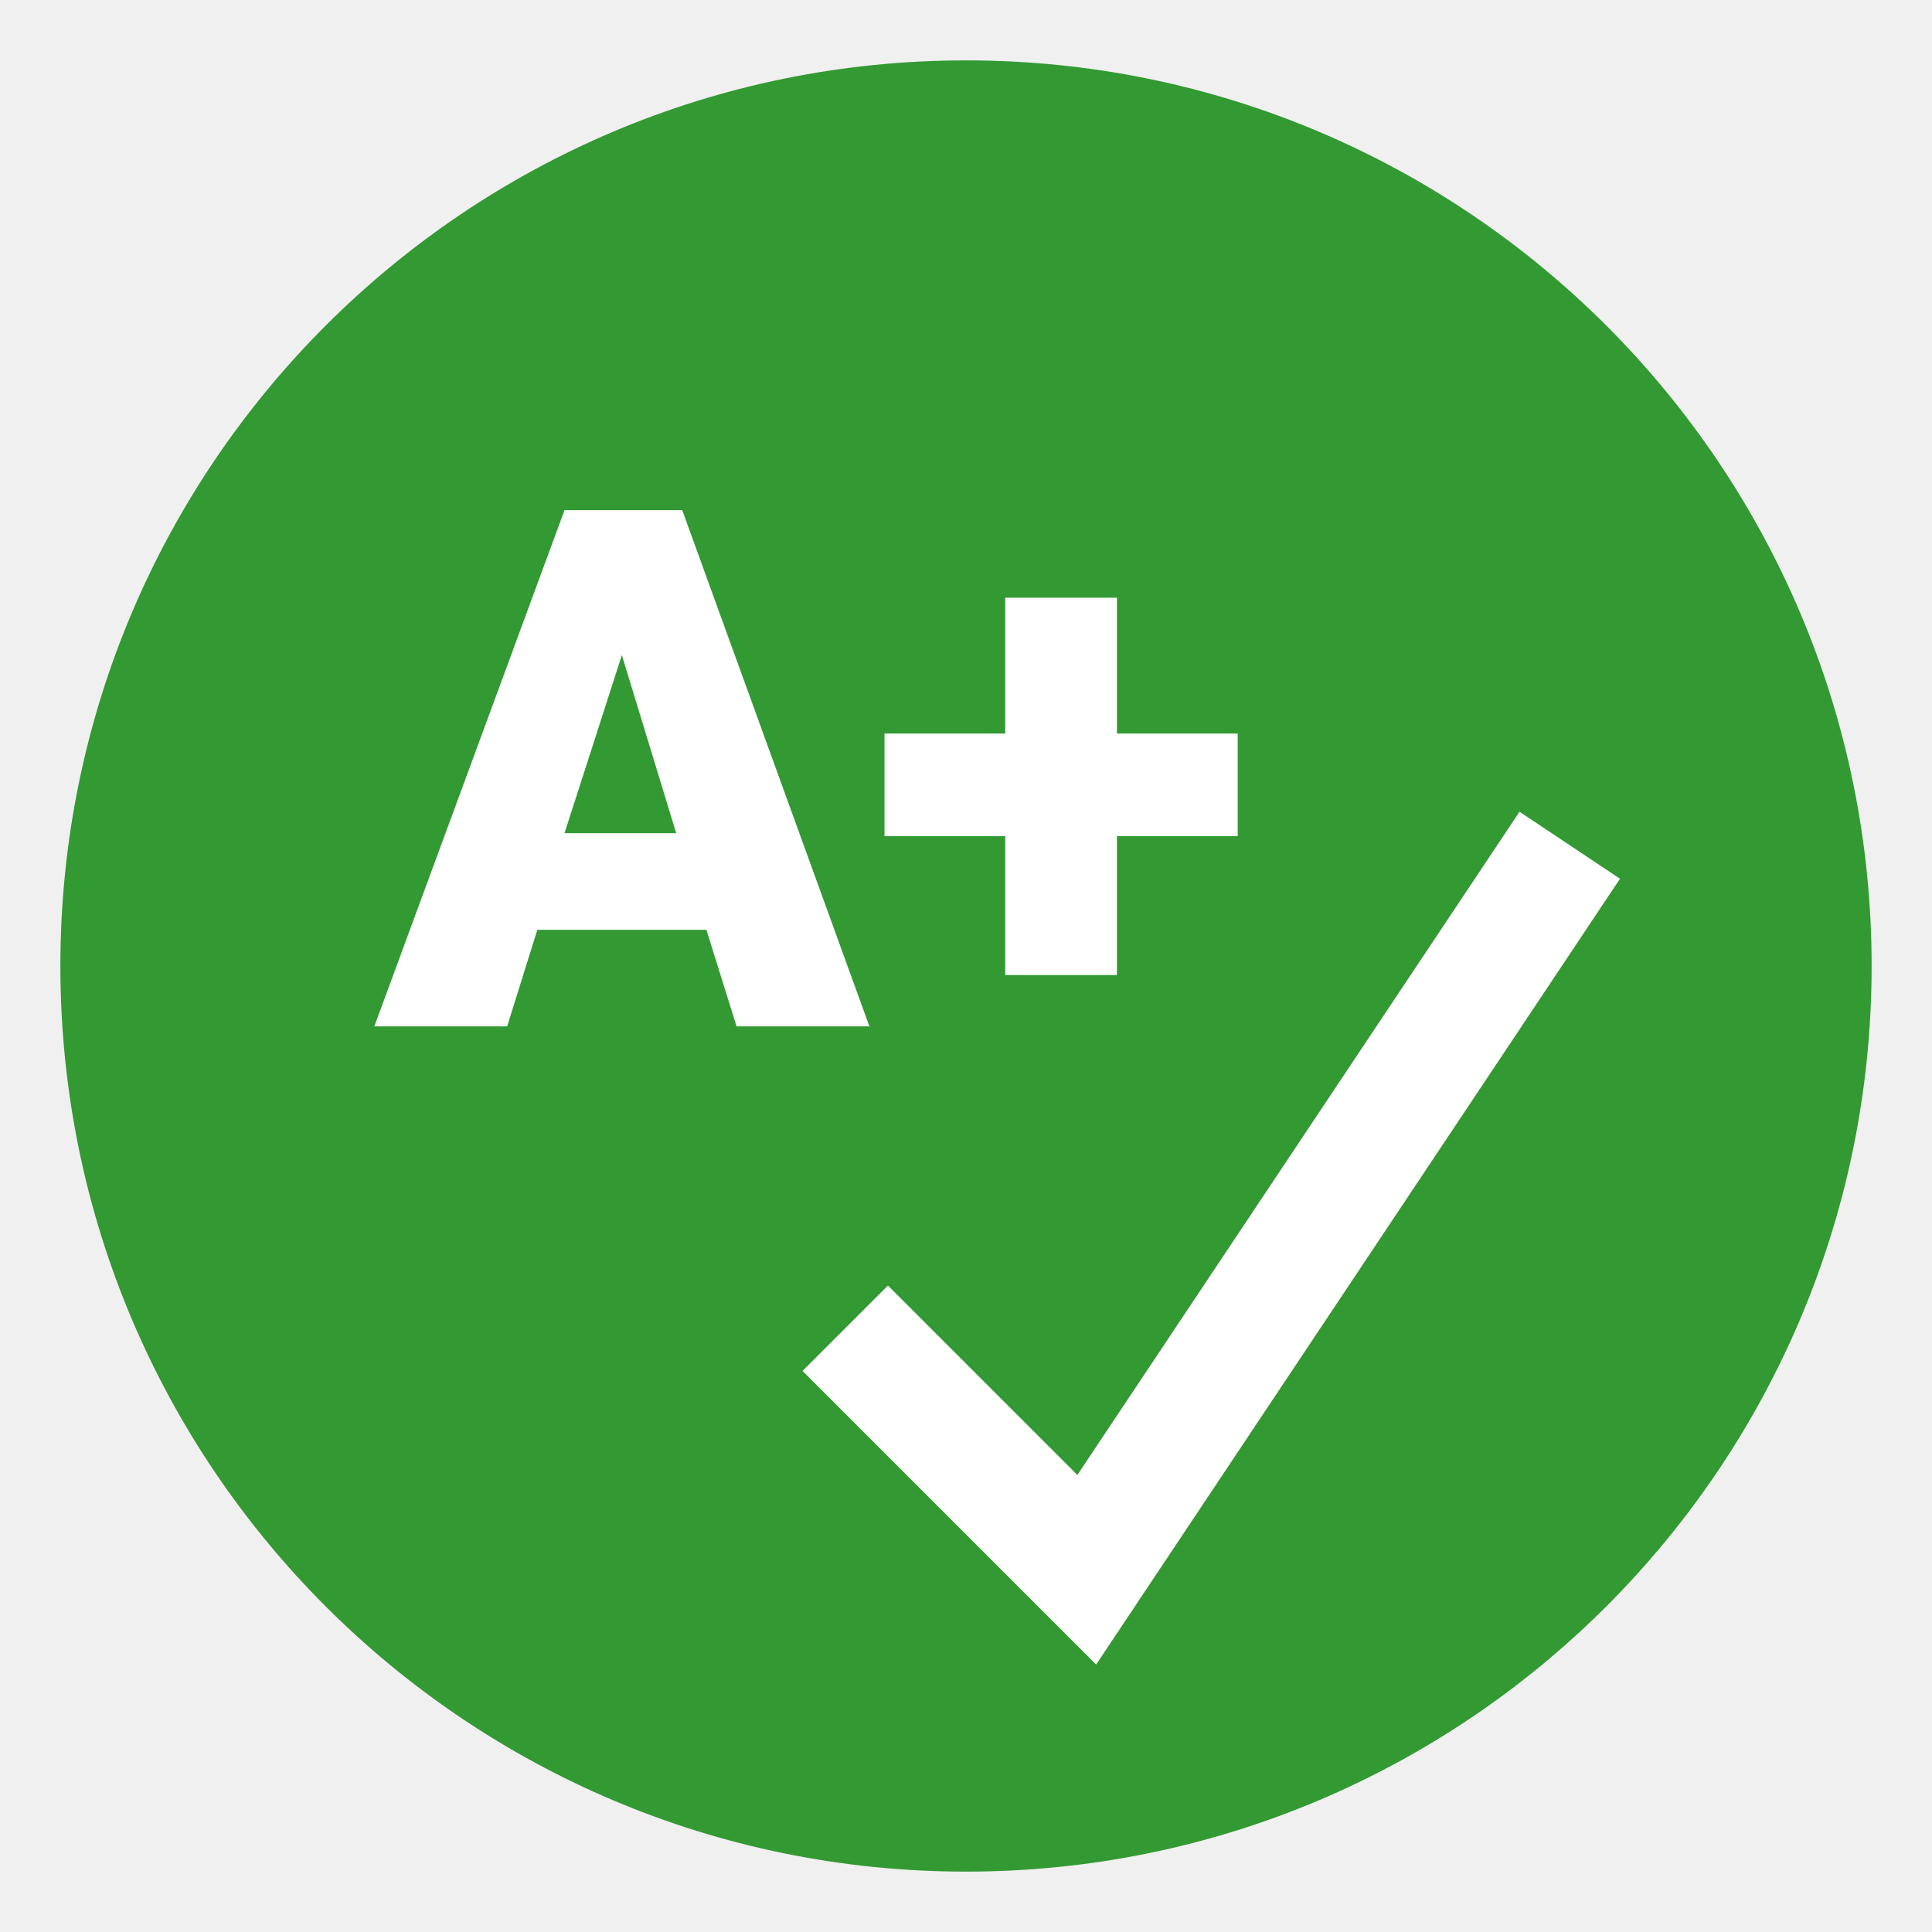
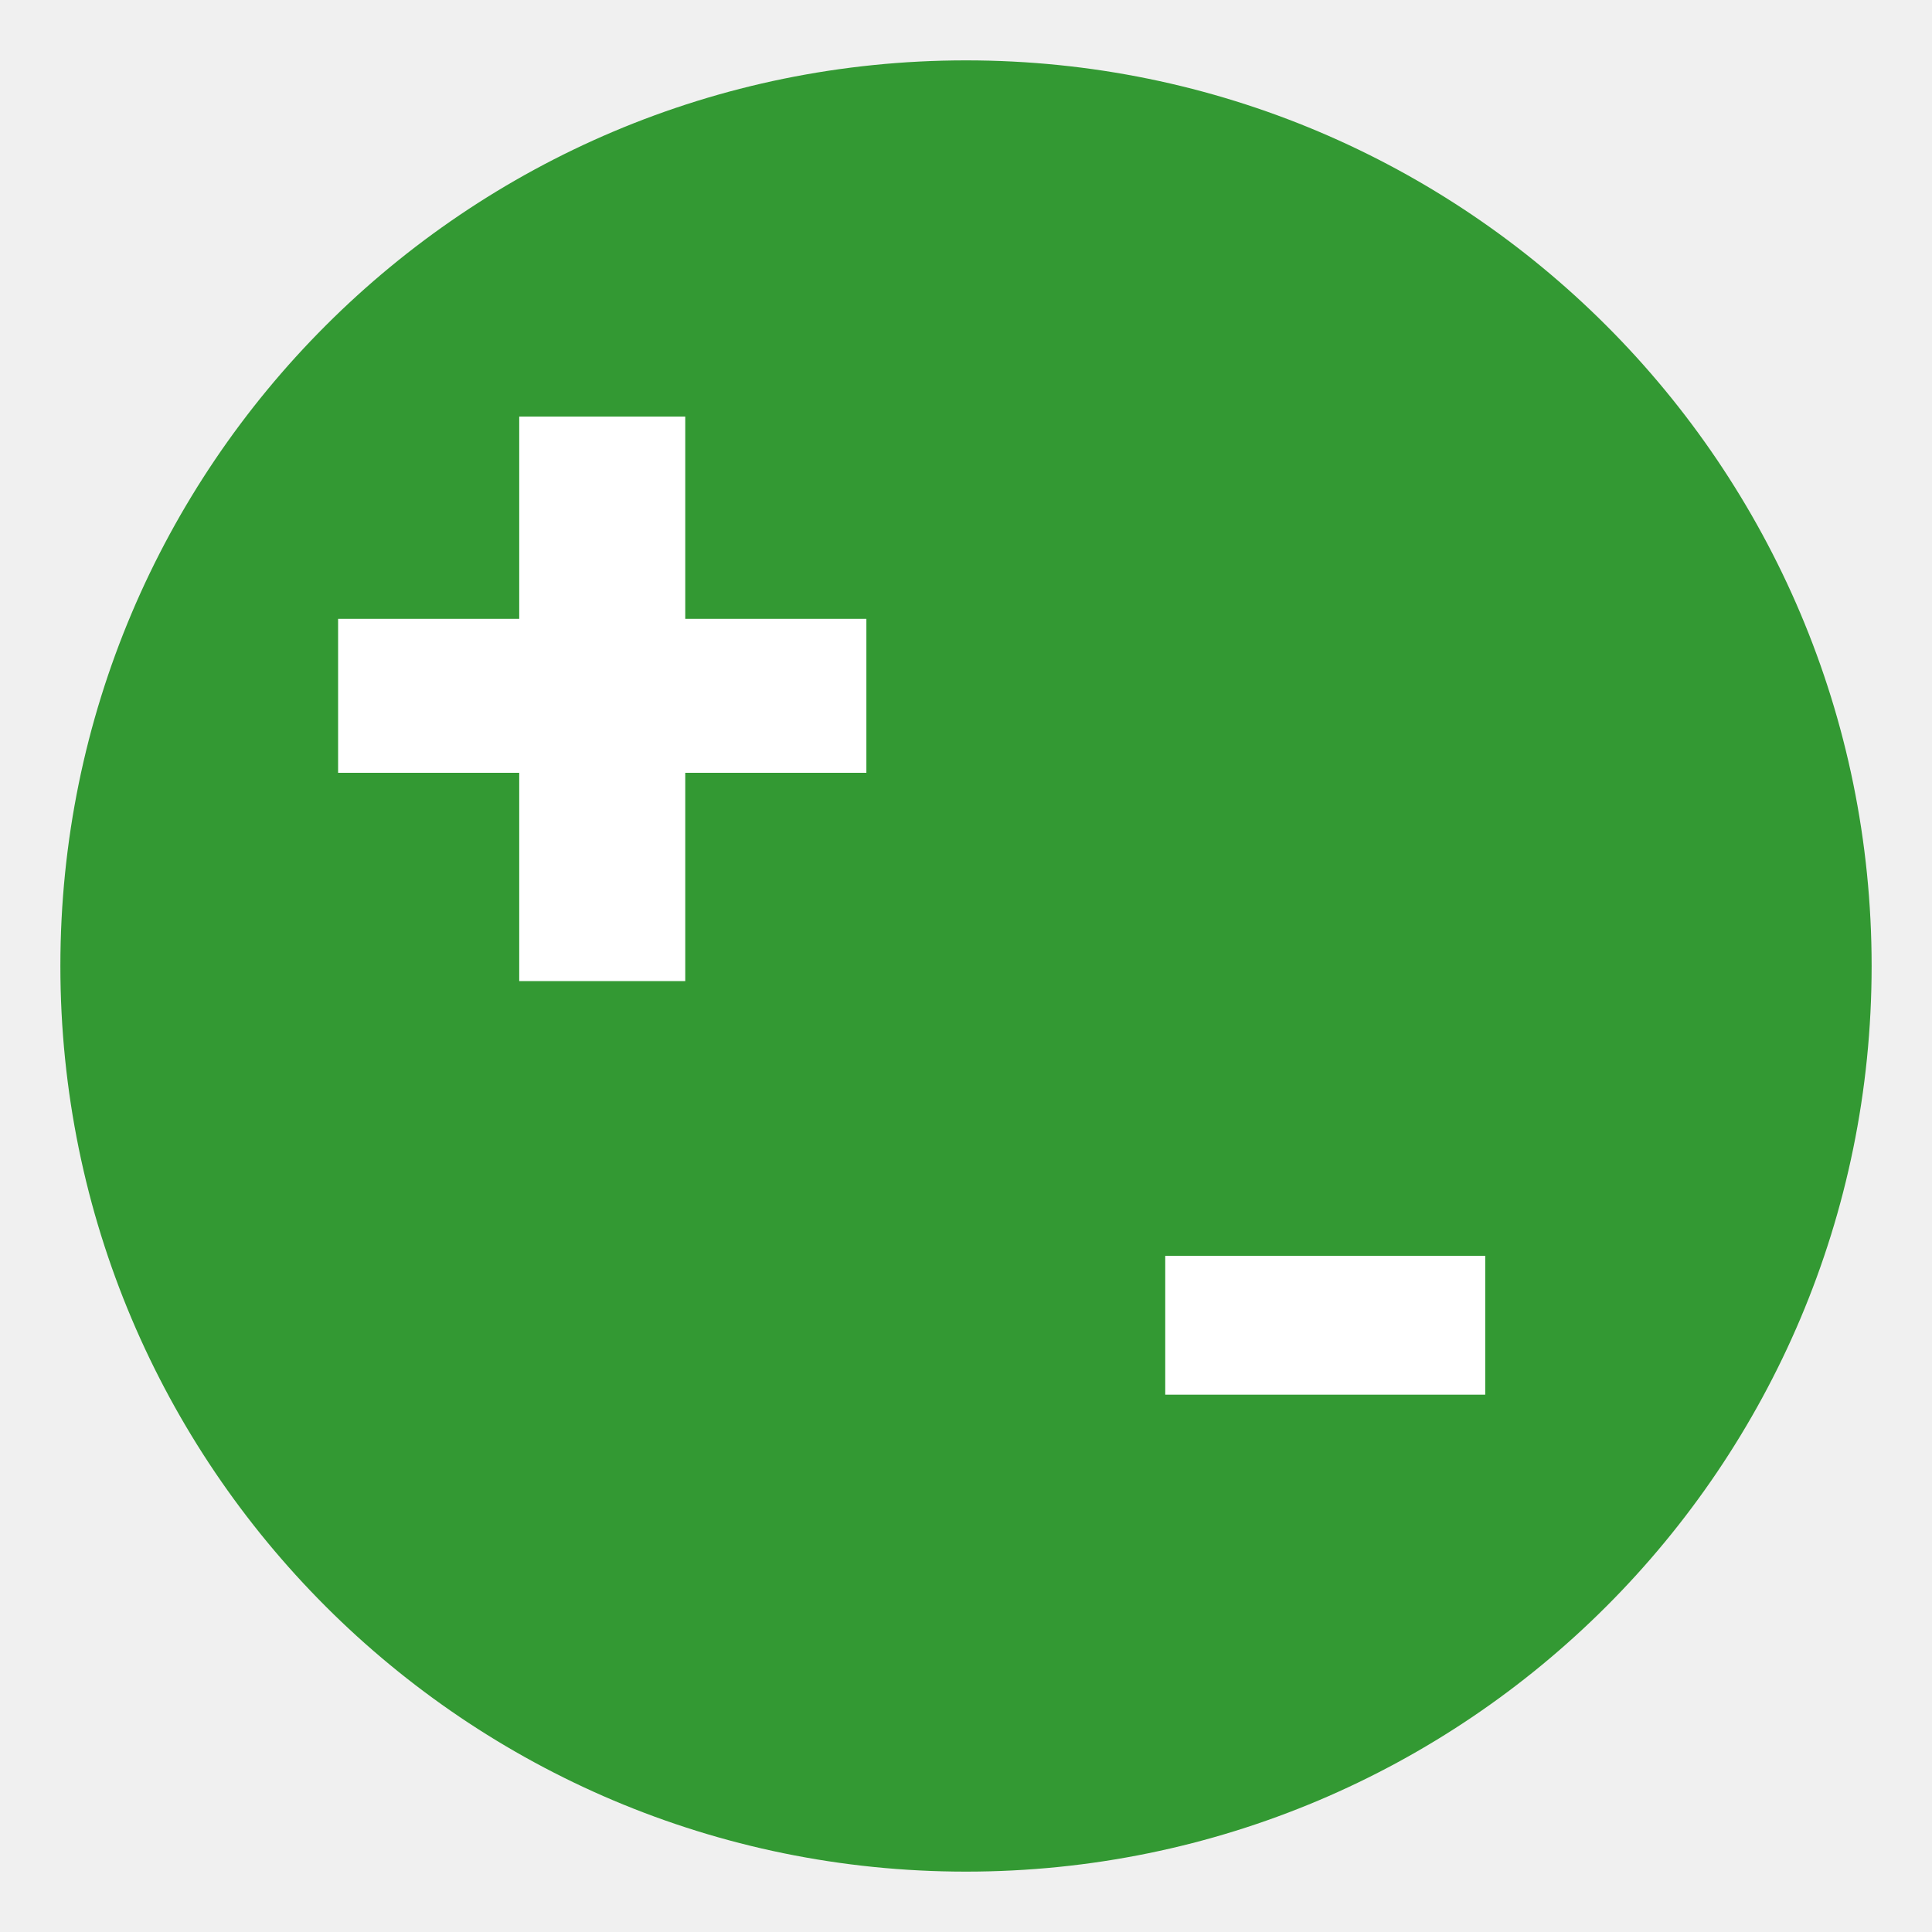
<svg xmlns="http://www.w3.org/2000/svg" viewBox="0 0 64 64">
  <style type="text/css">
.st0{fill:#393;}
- .st1{fill:none;}
- .st2{fill:#fff;}
- .st3{fill:none;stroke:#fff;stroke-width:4;}
+ .st1{fill:#fff;}
</style>
  <circle class="st0" cx="32" cy="32" r="30" />
-   <path class="st2" d="M23.4,30.8h-5.6l-1,3.2h-4.4l6.3-17.1h3.9L28.8,34h-4.4L23.4,30.8z M18.7,27.6h3.7l-1.8-5.9L18.7,27.6z" />
-   <path class="st2" d="M37,24.3h4v3.4h-4v4.6h-3.7v-4.6h-4v-3.4h4v-4.5H37V24.3z" />
-   <polyline class="st3" points="28,44 36,52 52,28 " />
+   <path class="st1" d="M49.1,46.2H38.6v-4.6h10.6V46.2z" />
+   <path class="st1" d="M22.7,20.5h6v5.1h-6v6.9h-5.5v-6.9h-6v-5.1h6v-6.7h5.5V20.5z" />
</svg>
